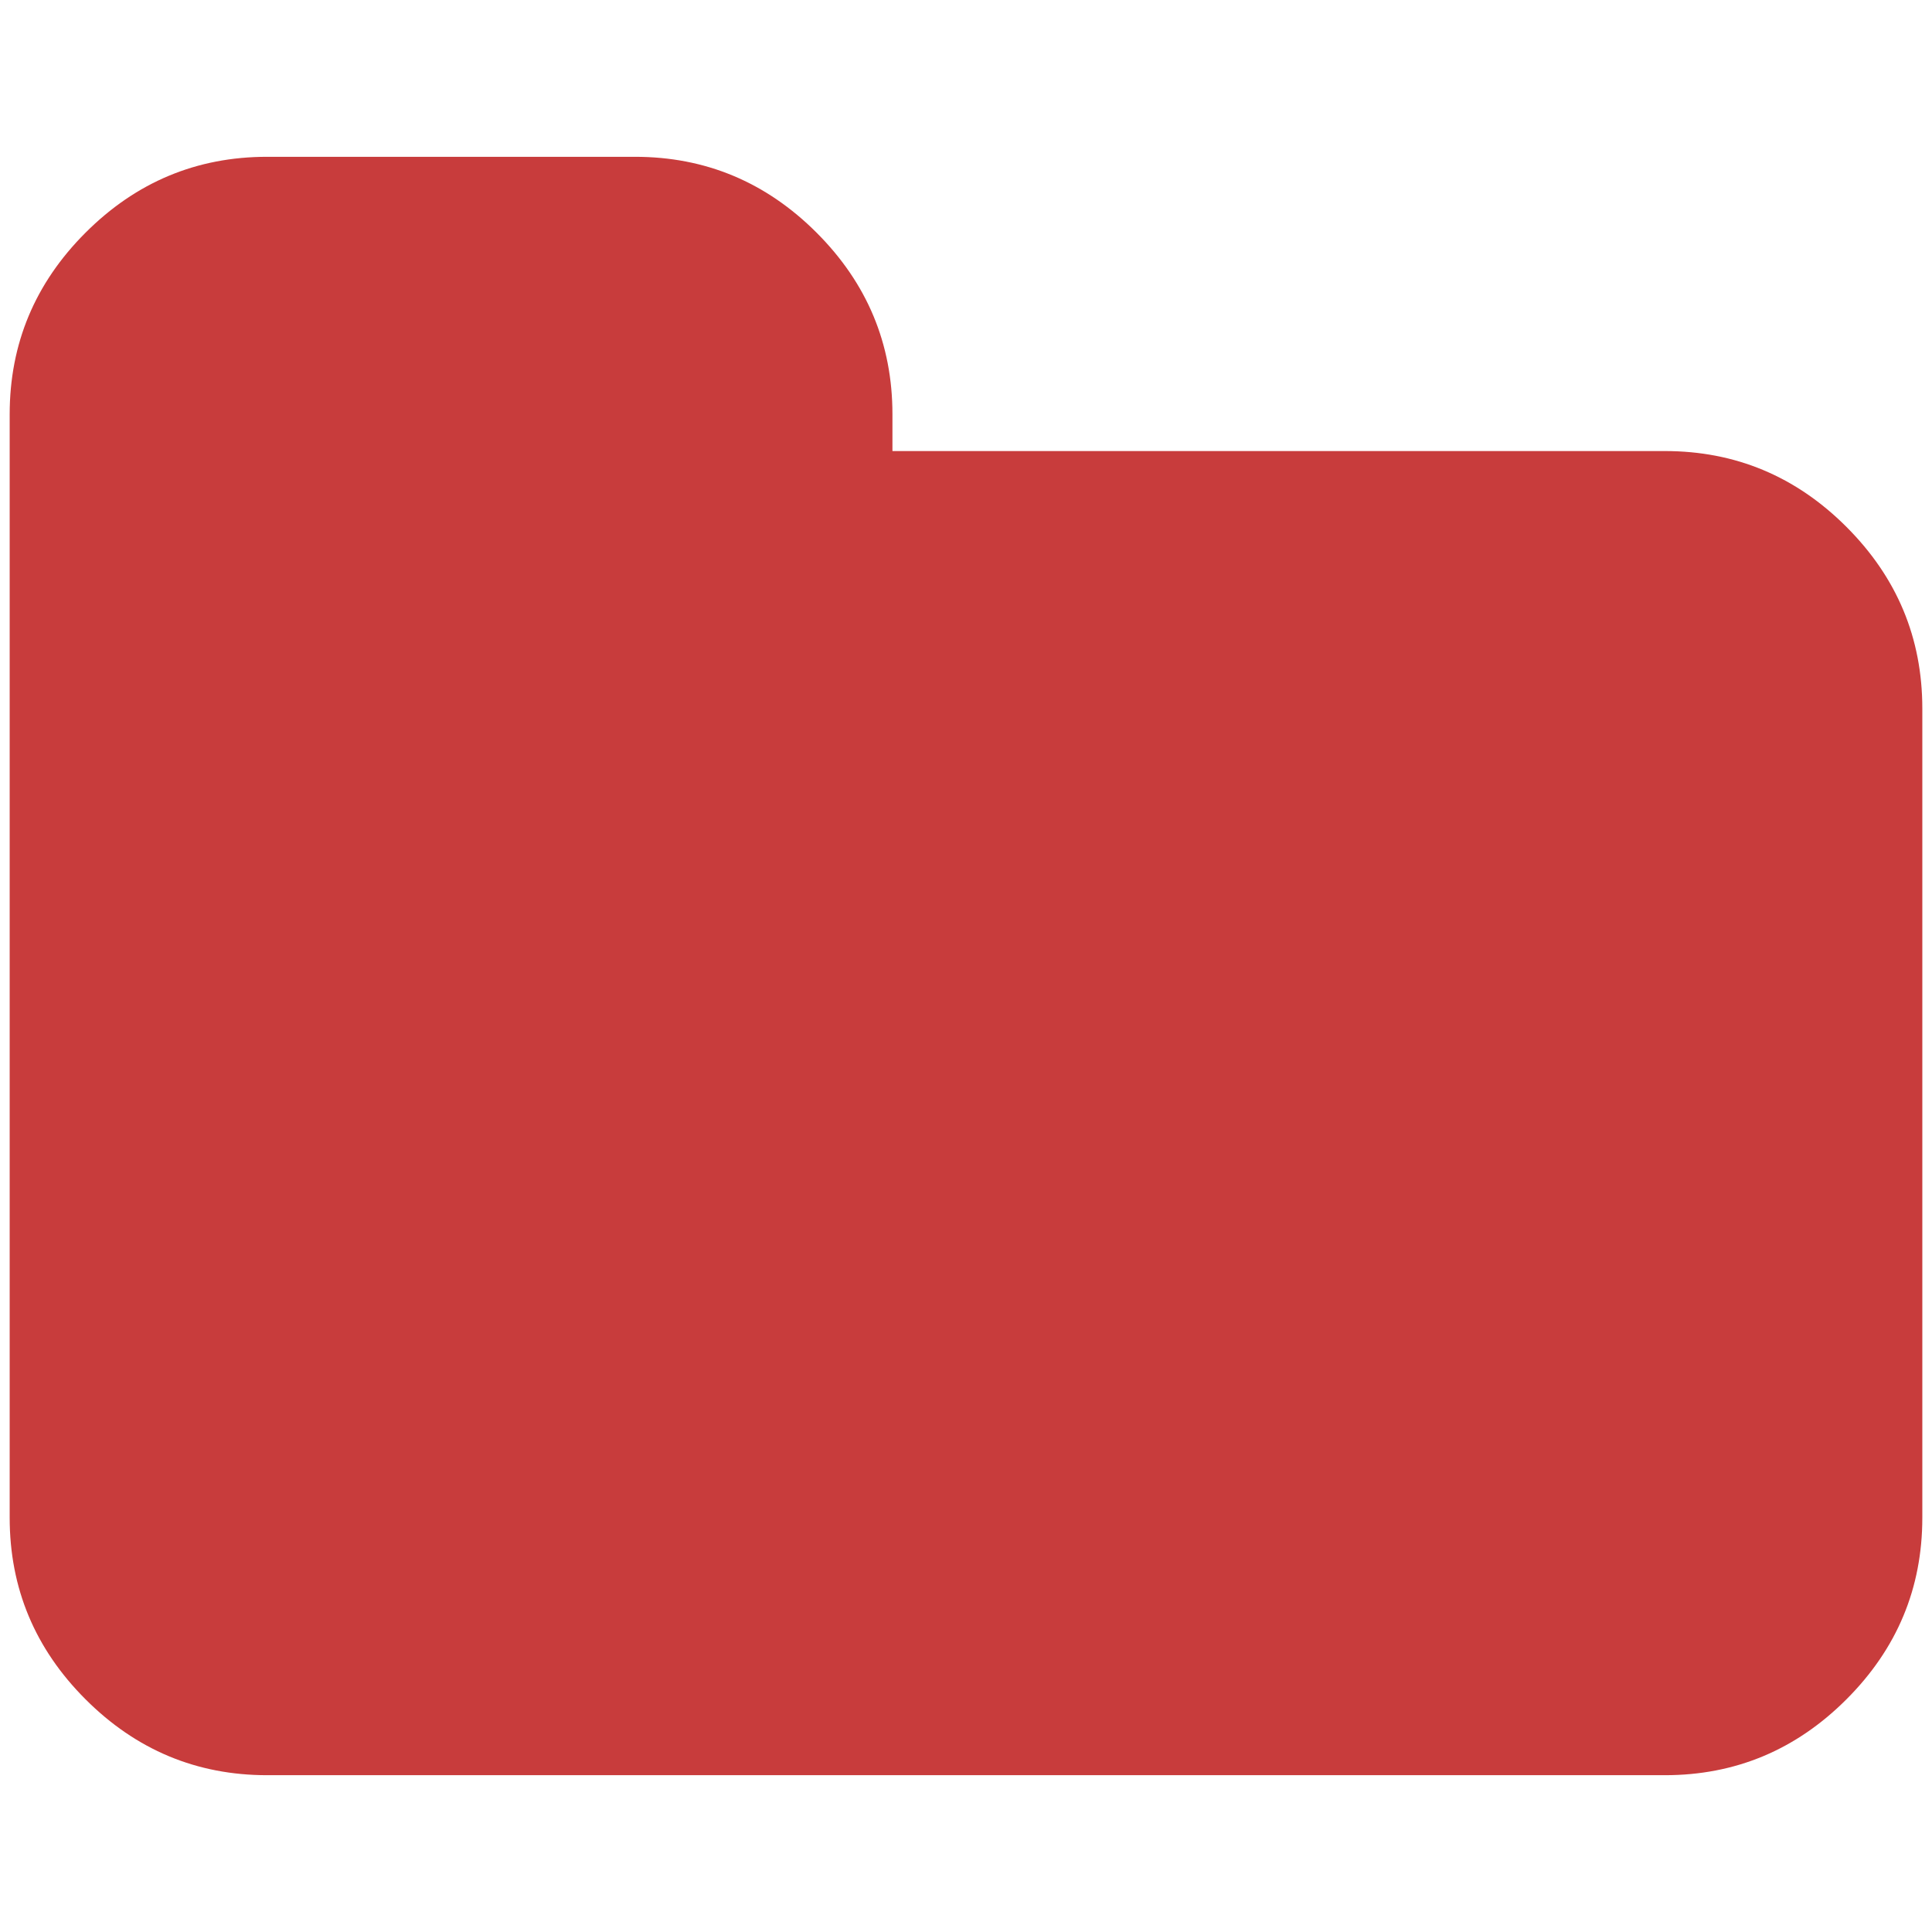
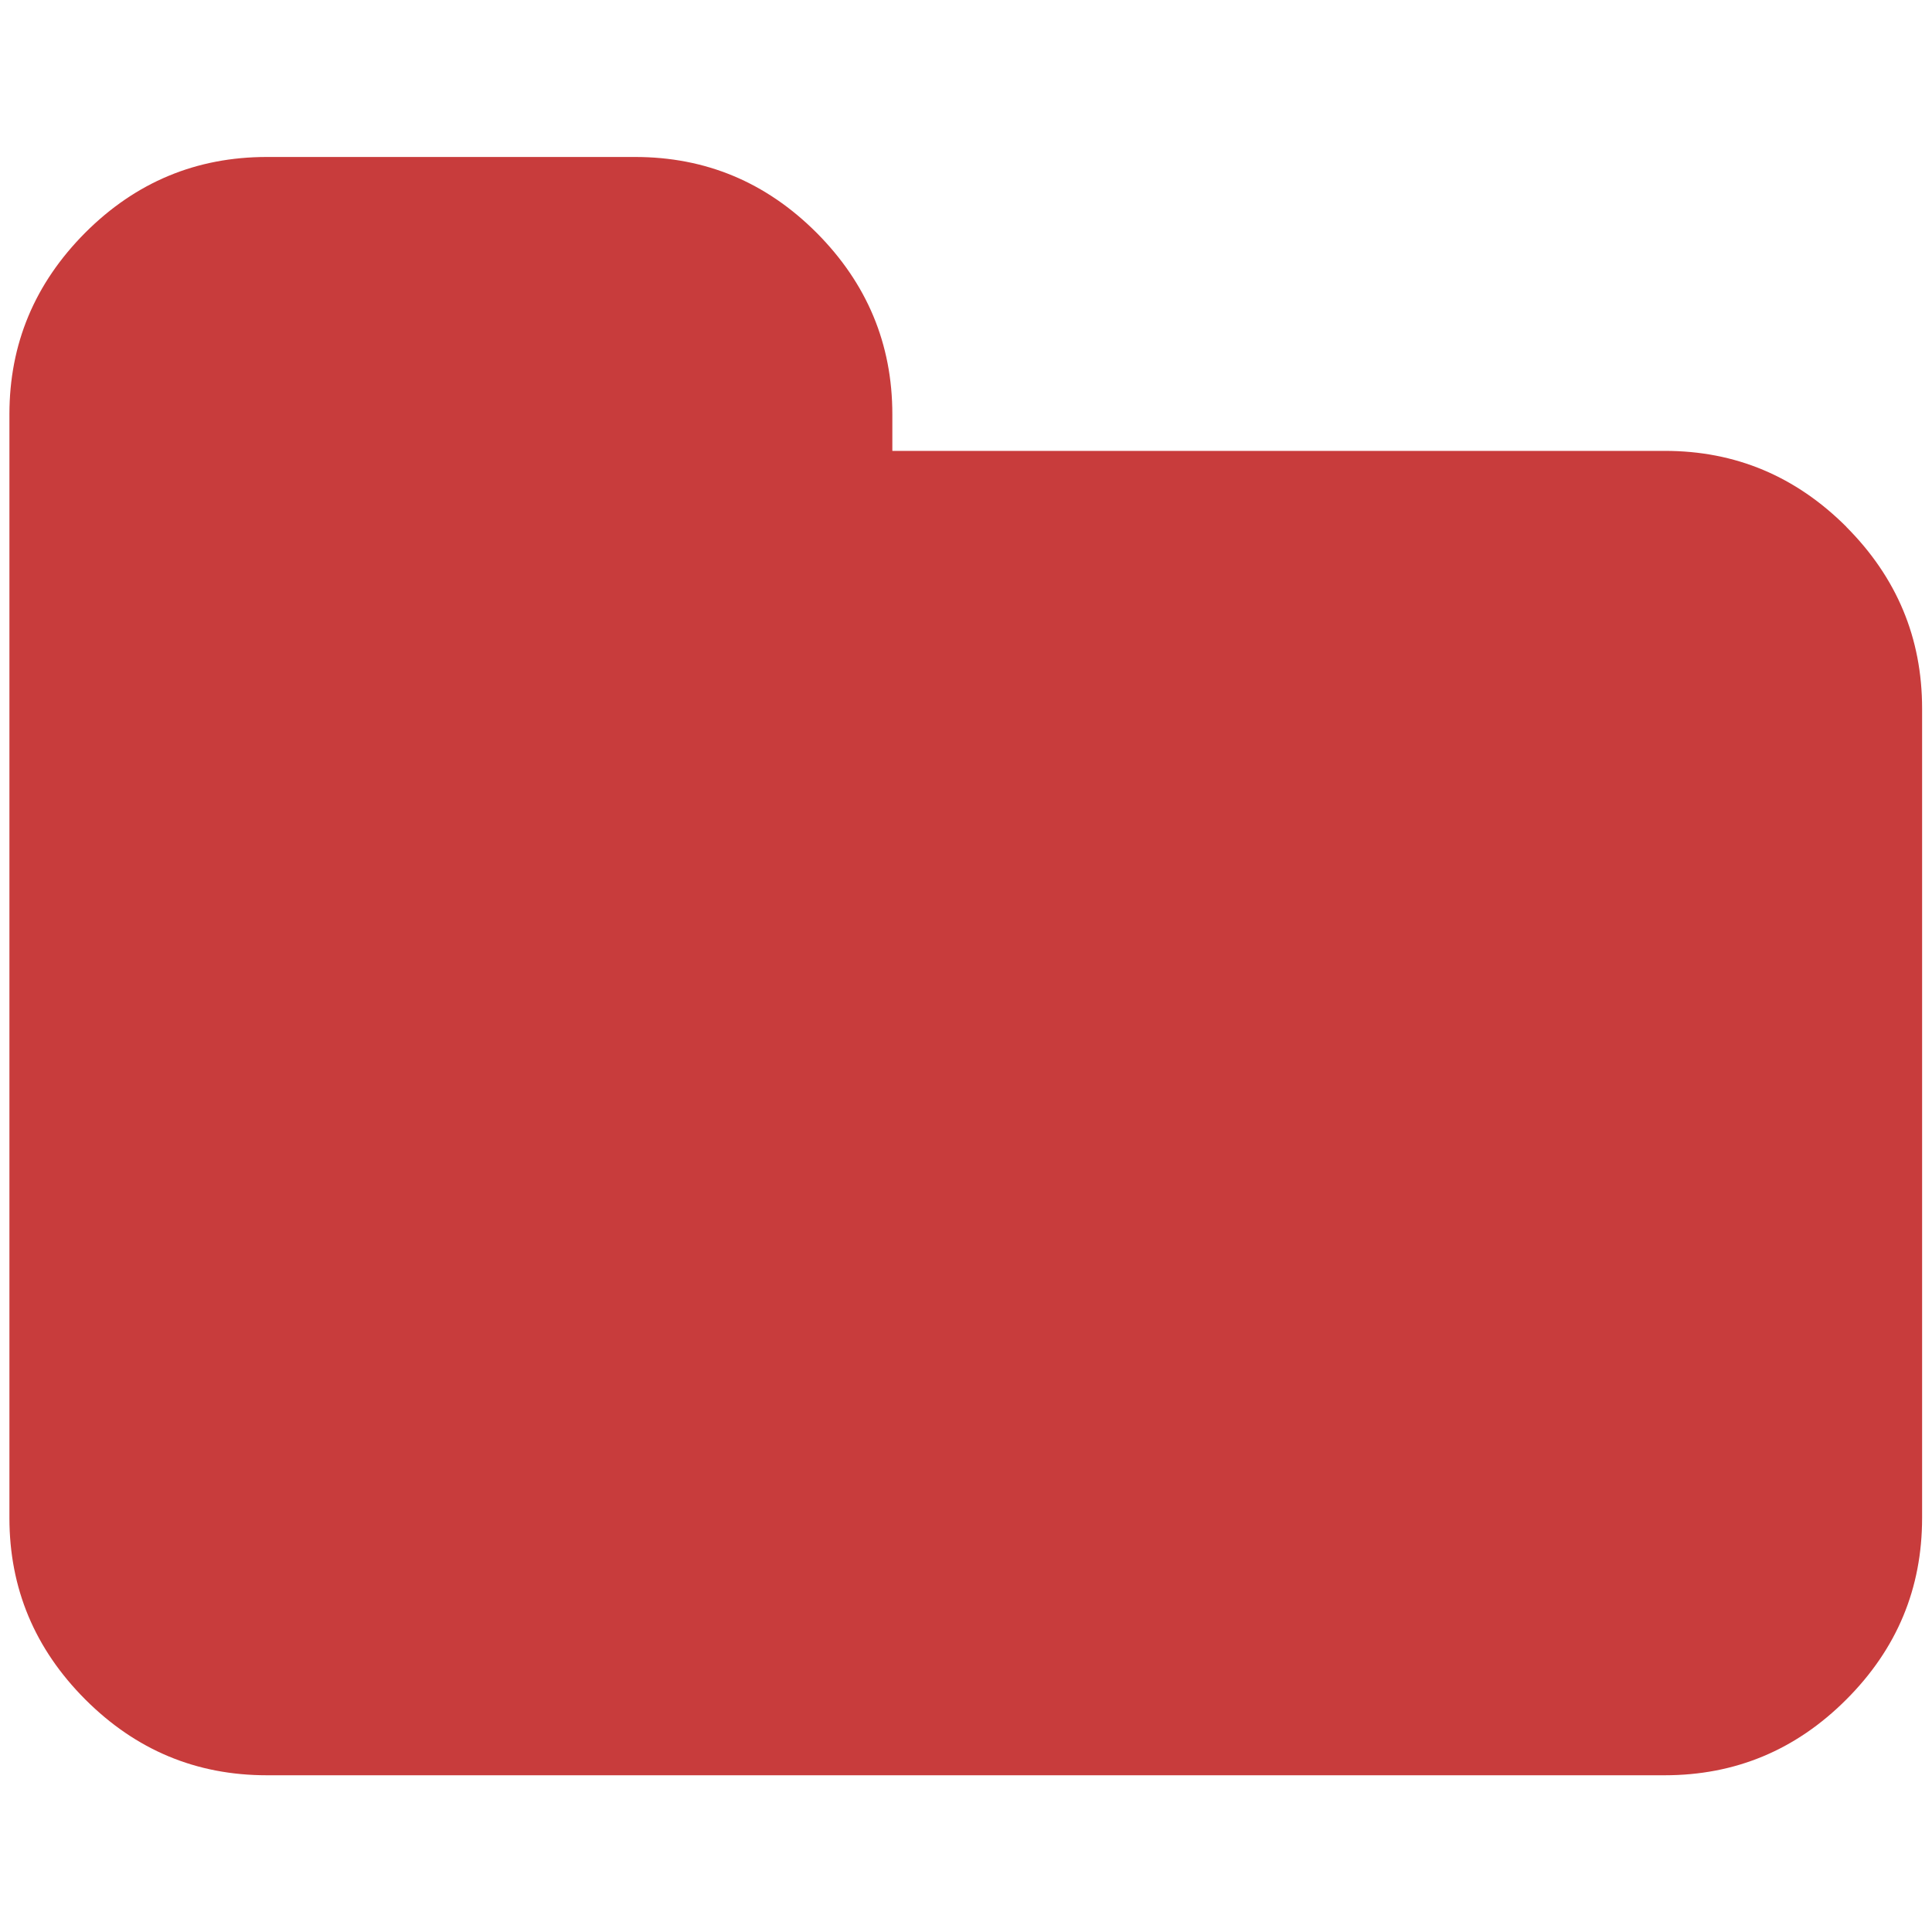
- <svg xmlns="http://www.w3.org/2000/svg" xml:space="preserve" width="16px" height="16px" viewBox="0 0 16 16" zoomAndPan="disable" preserveAspectRatio="xmaxYmax">
-   <g transform="matrix(0.03334095,0,0,0.03334095,0.08017406,0.0801574)" id="g3">
-     <path style="fill:#C83C3C" id="path5" d="m 456.239,128.475 c -12.56,-12.562 -27.597,-18.842 -45.11,-18.842 l -191.86,0 0,-9.136 c 0,-17.511 -6.283,-32.548 -18.843,-45.107 -12.562,-12.562 -27.6,-18.846 -45.111,-18.846 l -91.362,0 C 46.438,36.544 31.402,42.827 18.842,55.39 6.28,67.949 0,82.986 0,100.497 l 0,274.088 c 0,17.508 6.28,32.545 18.842,45.104 12.562,12.565 27.6,18.849 45.111,18.849 l 347.175,0 c 17.514,0 32.551,-6.283 45.11,-18.849 12.566,-12.56 18.843,-27.597 18.843,-45.104 l 0,-200.995 c 10e-4,-17.512 -6.276,-32.548 -18.842,-45.115 z" />
-   </g>
+ <svg xmlns="http://www.w3.org/2000/svg" width="16" height="16" zoomAndPan="disable" preserveAspectRatio="xmaxYmax">
+   <path d="M15.292 4.364c-.42-.42-.92-.63-1.504-.63H7.39v-.303c0-.583-.21-1.084-.627-1.503-.42-.42-.92-.628-1.504-.628H2.21c-.584 0-1.085.208-1.504.627-.418.42-.628.92-.628 1.504v9.14c0 .583.21 1.084.628 1.503.42.42.92.628 1.504.628h11.576c.584 0 1.085-.208 1.504-.627.42-.42.628-.92.628-1.504V5.867c0-.584-.21-1.085-.628-1.504z" fill="#C83C3C" />
</svg>
